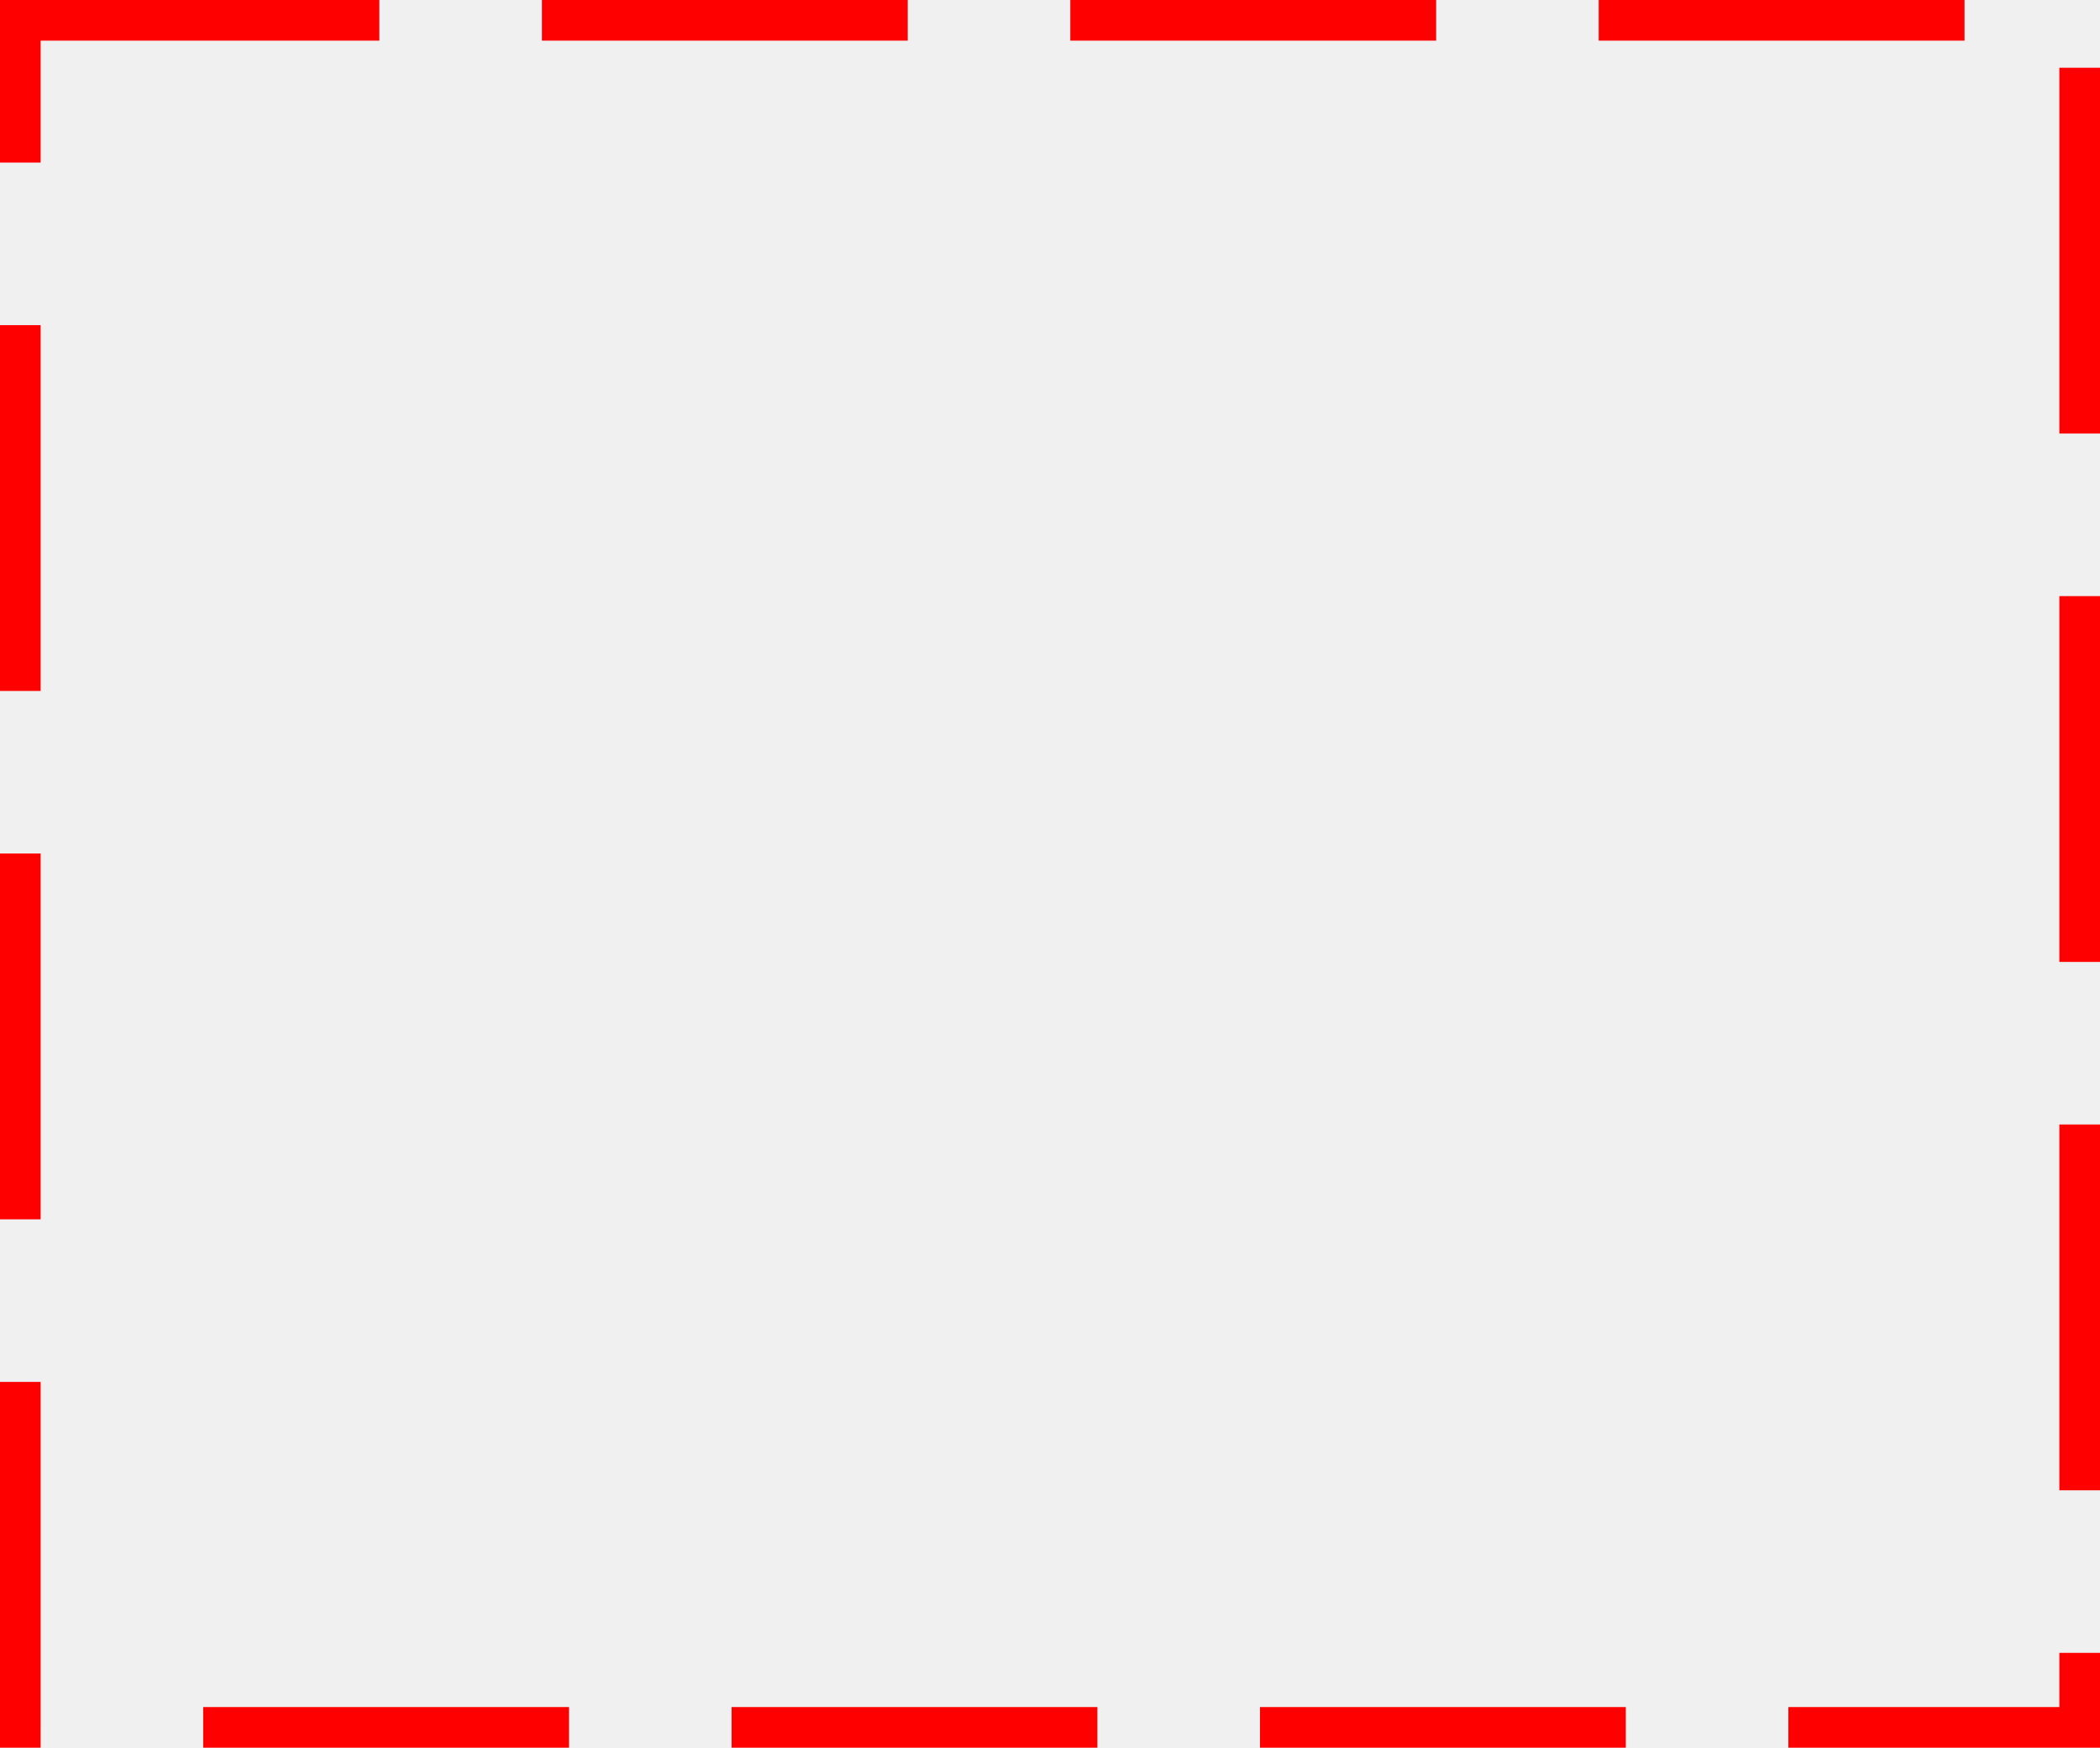
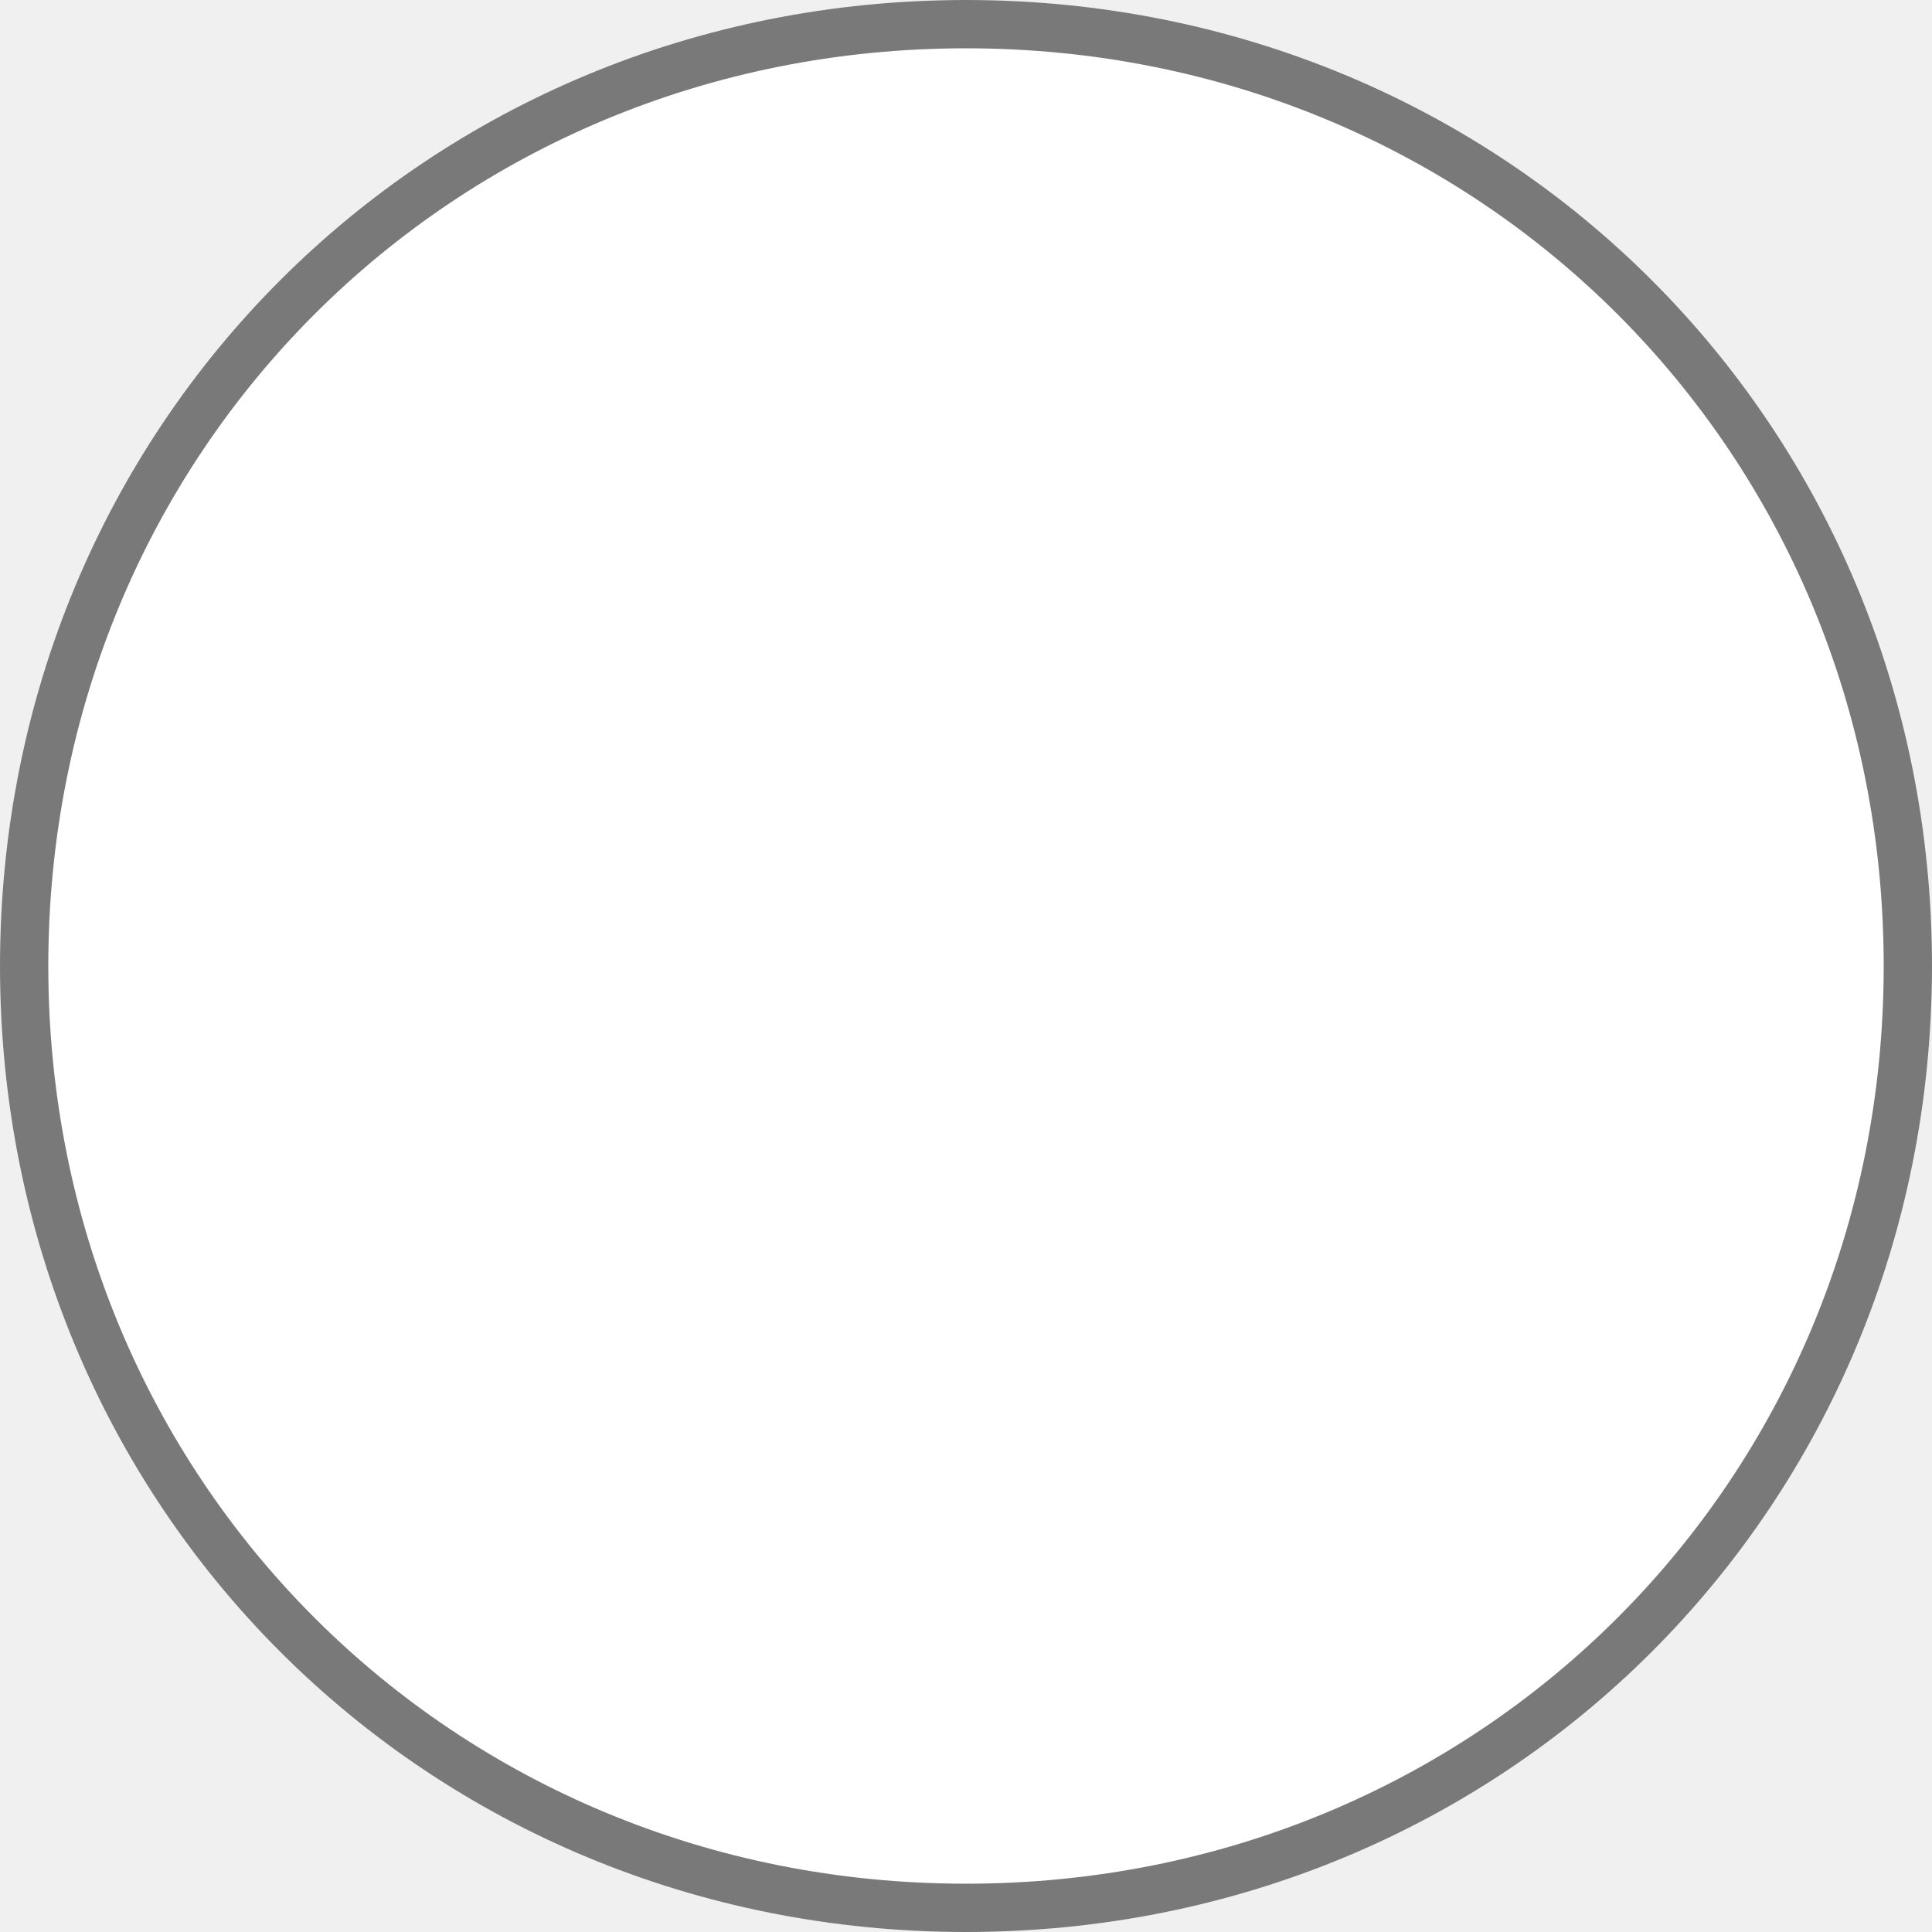
- <svg xmlns="http://www.w3.org/2000/svg" version="1.1" width="155px" height="129px">
-   <g transform="matrix(1 0 0 1 -1373 -169 )">
-     <path d="M 1376 172  L 1525 172  L 1525 295  L 1376 295  L 1376 172  Z " fill-rule="nonzero" fill="#ffffff" stroke="none" fill-opacity="0" />
-     <path d="M 1374.5 170.5  L 1526.5 170.5  L 1526.5 296.5  L 1374.5 296.5  L 1374.5 170.5  Z " stroke-width="3" stroke-dasharray="27,12" stroke="#ff0000" fill="none" stroke-dashoffset="0.5" />
+ <svg xmlns="http://www.w3.org/2000/svg" version="1.1" width="40px" height="40px">
+   <g transform="matrix(1 0 0 1 -1467 -1117 )">
+     <path d="M 1487 1117  C 1498.2 1117  1507 1125.8  1507 1137  C 1507 1148.2  1498.2 1157  1487 1157  C 1475.8 1157  1467 1148.2  1467 1137  C 1467 1125.8  1475.8 1117  1487 1117  Z " fill-rule="nonzero" fill="#ffffff" stroke="none" />
+     <path d="M 1487 1117.5  C 1497.92 1117.5  1506.5 1126.08  1506.5 1137  C 1506.5 1147.92  1497.92 1156.5  1487 1156.5  C 1476.08 1156.5  1467.5 1147.92  1467.5 1137  C 1467.5 1126.08  1476.08 1117.5  1487 1117.5  Z " stroke-width="1" stroke="#797979" fill="none" />
  </g>
</svg>
